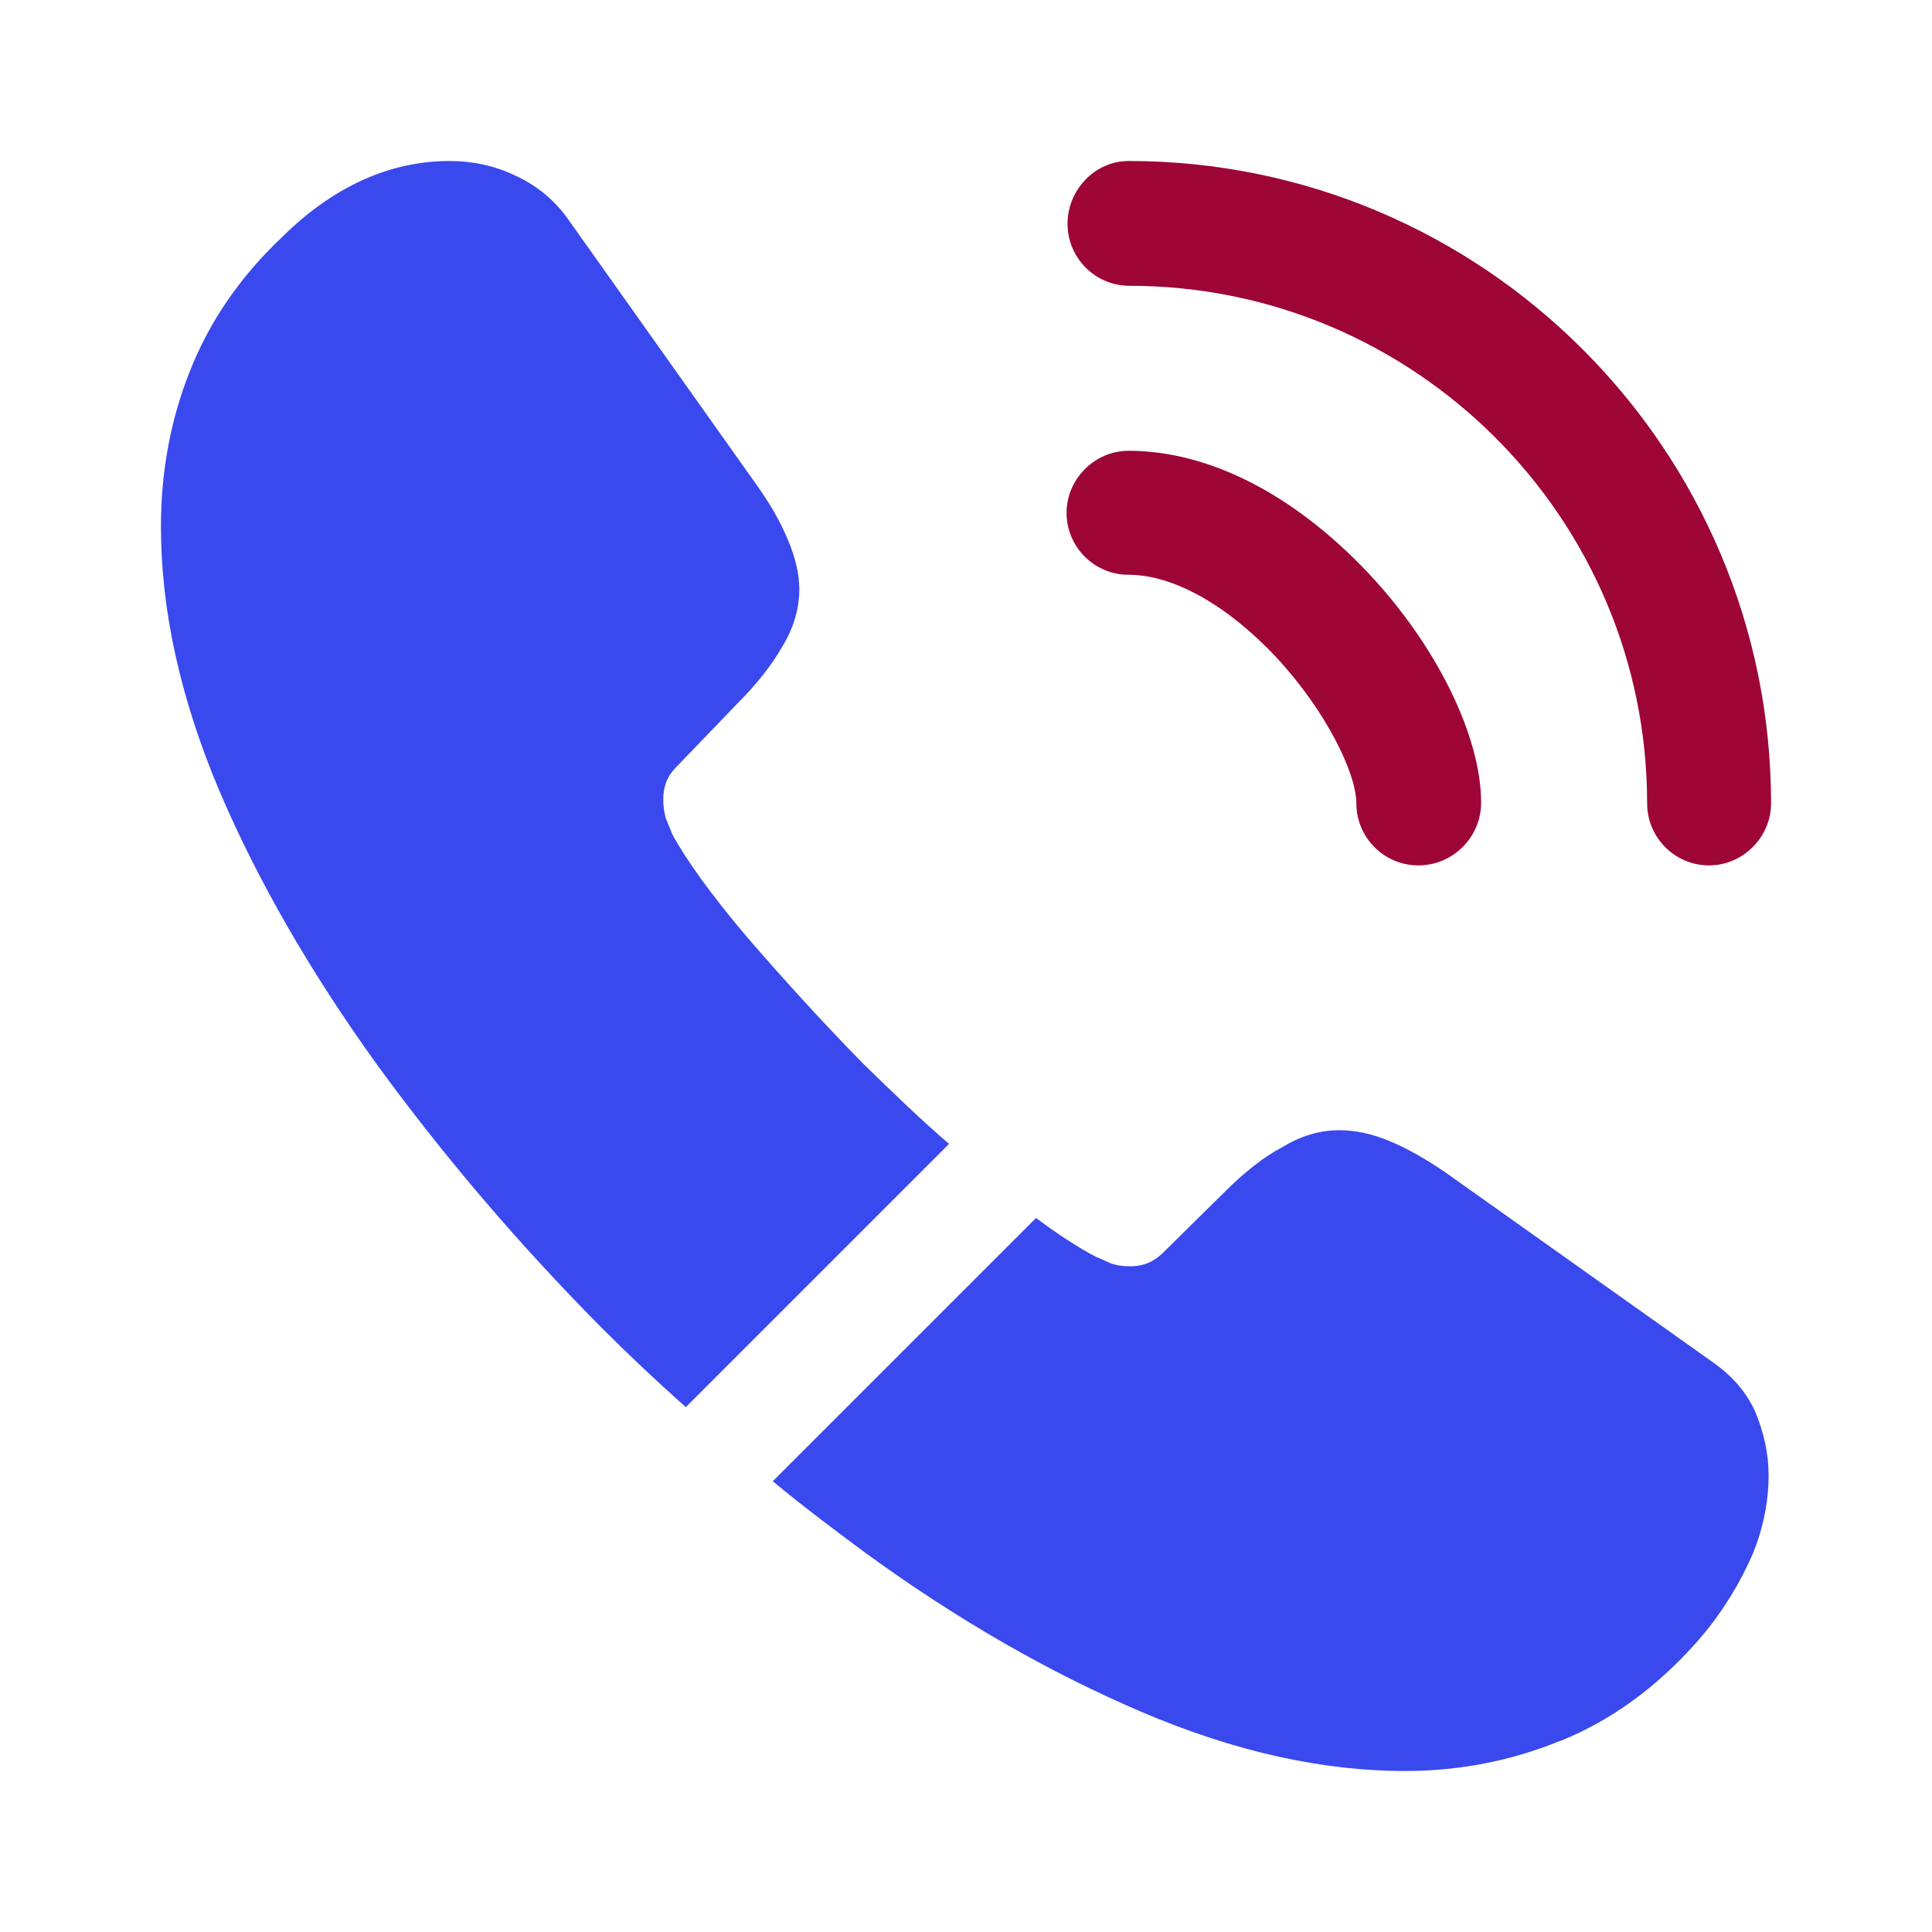
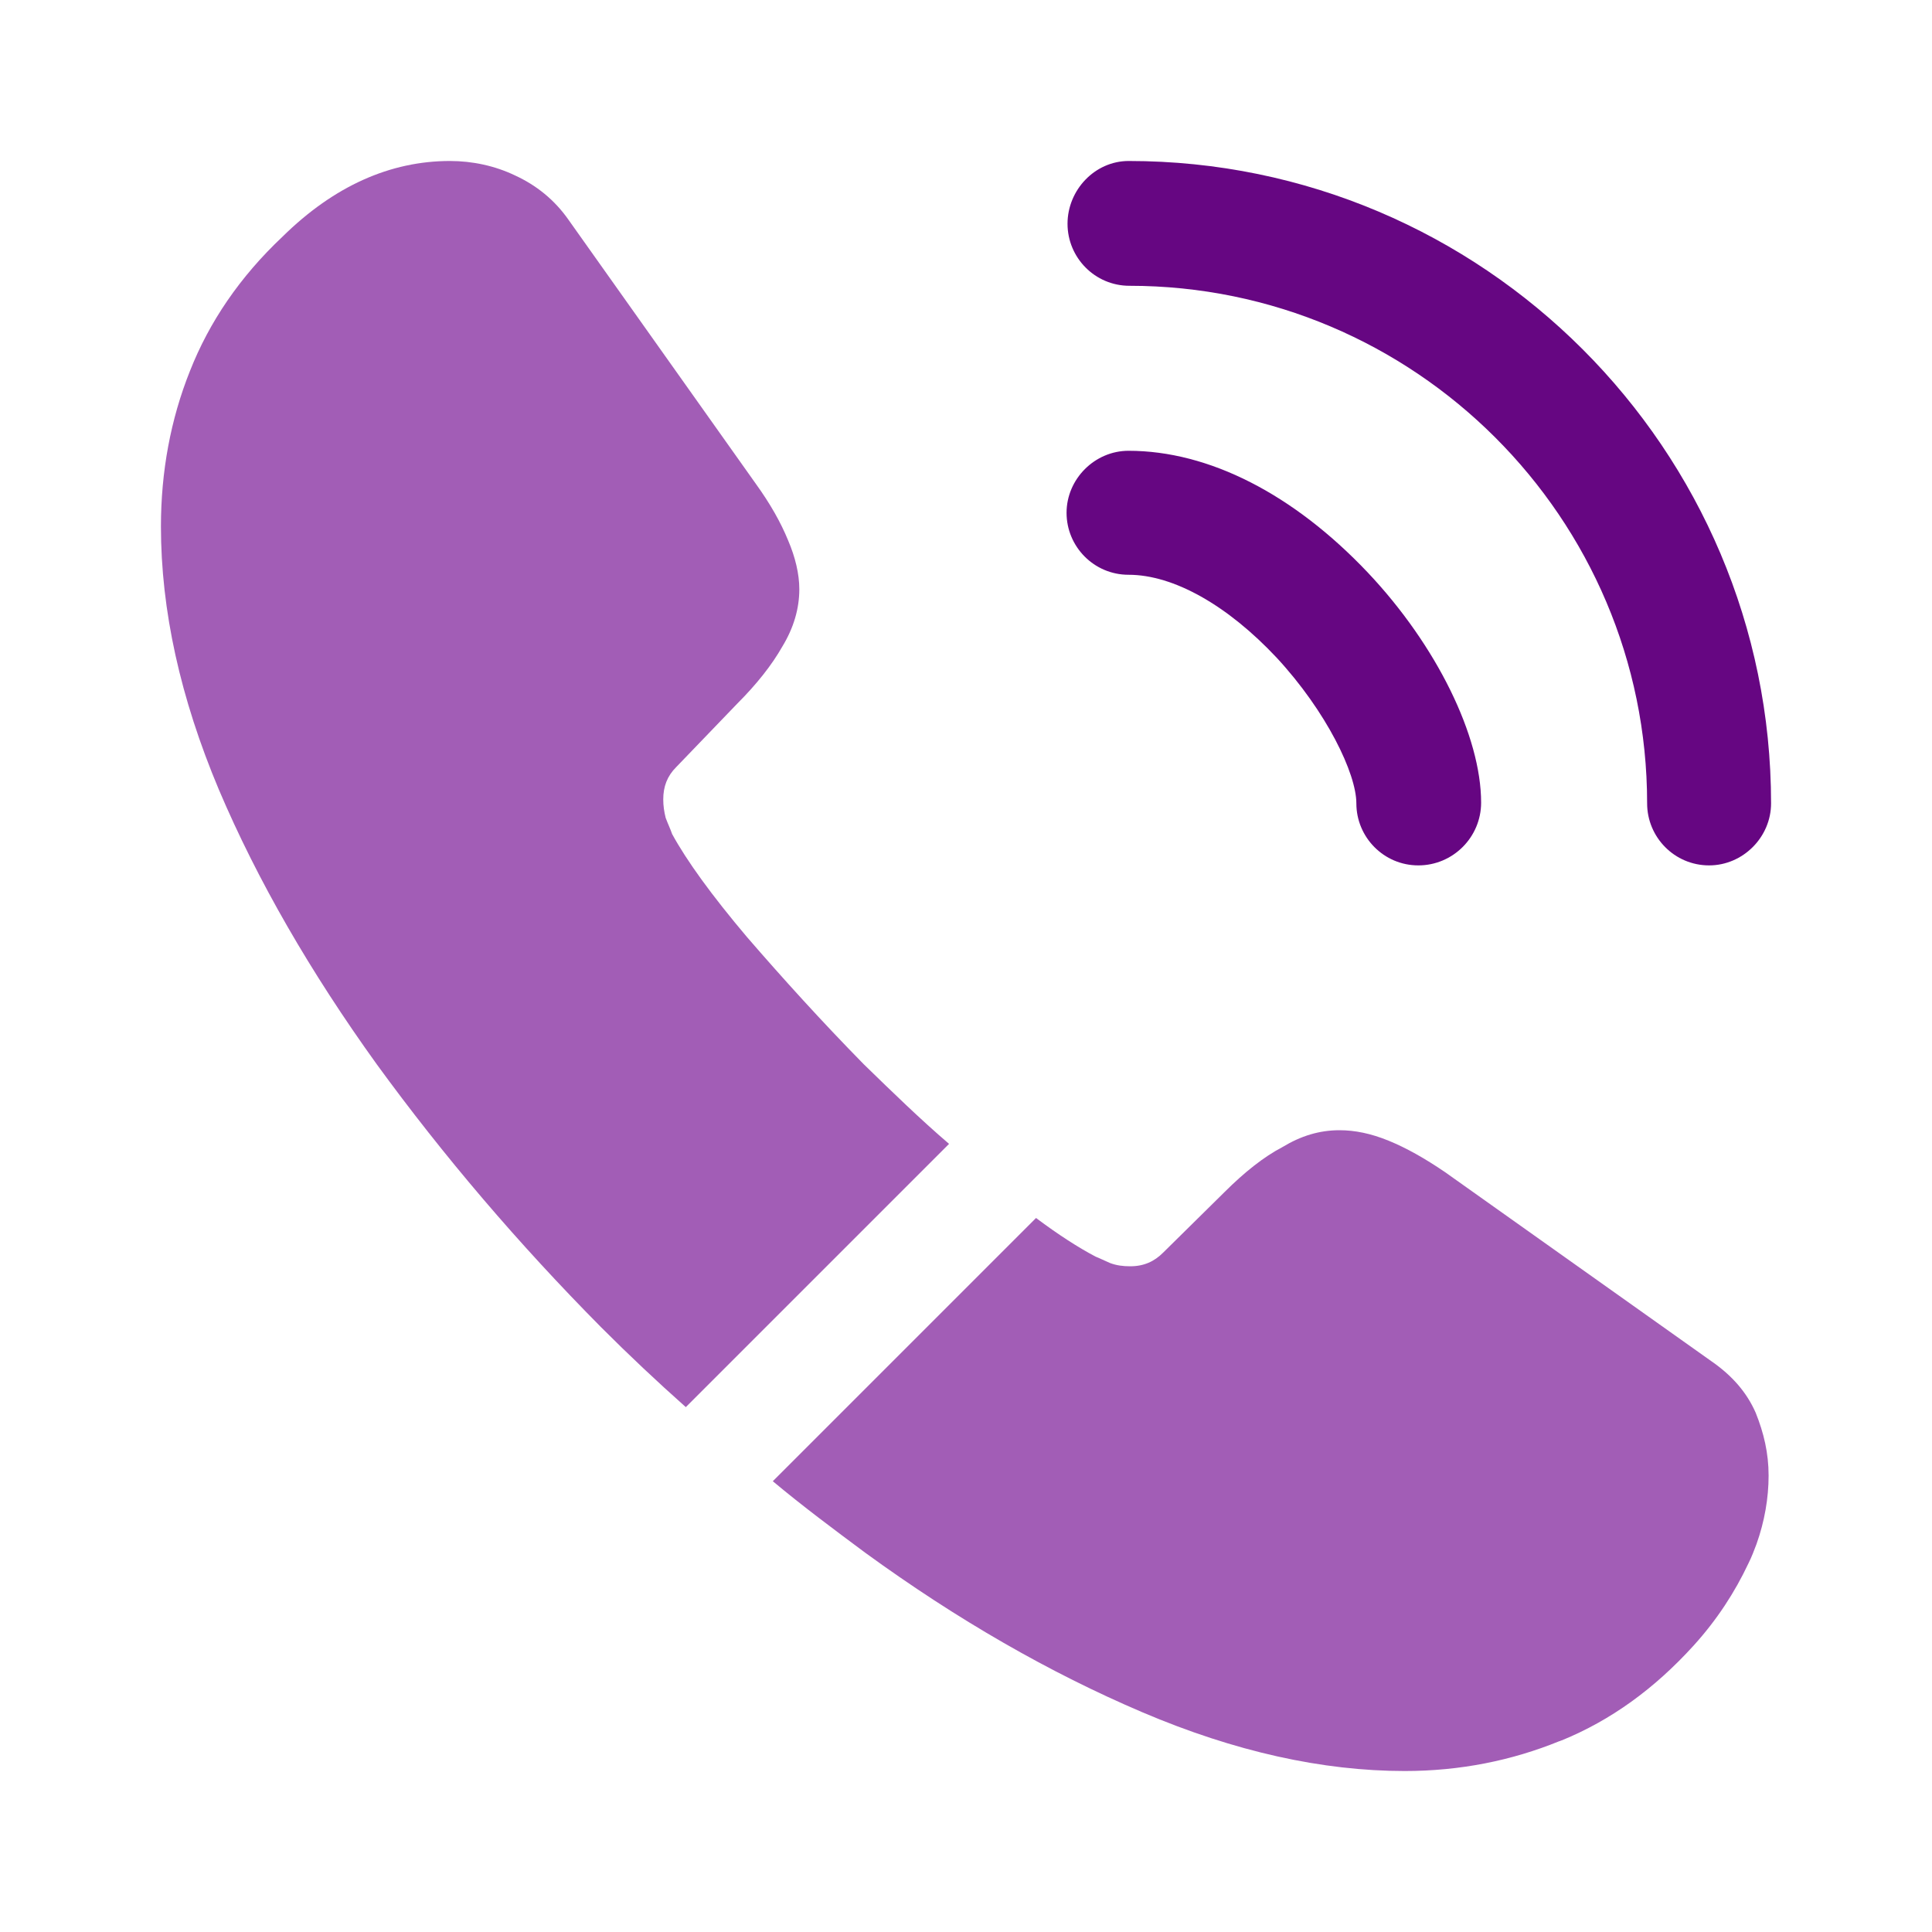
<svg xmlns="http://www.w3.org/2000/svg" width="40" height="40" viewBox="0 0 40 40" fill="none">
-   <path d="M29.365 17.917C28.649 17.917 28.082 17.333 28.082 16.633C28.082 16.017 27.465 14.733 26.432 13.617C25.415 12.533 24.299 11.9 23.365 11.9C22.649 11.9 22.082 11.317 22.082 10.617C22.082 9.917 22.665 9.333 23.365 9.333C25.032 9.333 26.782 10.233 28.315 11.85C29.749 13.367 30.665 15.25 30.665 16.617C30.665 17.333 30.082 17.917 29.365 17.917Z" fill="#9d0536" />
-   <path d="M35.385 17.917C34.668 17.917 34.102 17.333 34.102 16.633C34.102 10.717 29.285 5.917 23.385 5.917C22.668 5.917 22.102 5.333 22.102 4.633C22.102 3.933 22.668 3.333 23.368 3.333C30.702 3.333 36.668 9.3 36.668 16.633C36.668 17.333 36.085 17.917 35.385 17.917Z" fill="#9d0536" />
-   <path d="M19.649 23.683L14.199 29.133C13.599 28.6 13.015 28.05 12.449 27.483C10.732 25.75 9.182 23.933 7.799 22.033C6.432 20.133 5.332 18.233 4.532 16.35C3.732 14.45 3.332 12.633 3.332 10.9C3.332 9.767 3.532 8.683 3.932 7.683C4.332 6.667 4.965 5.733 5.849 4.9C6.915 3.85 8.082 3.333 9.315 3.333C9.782 3.333 10.249 3.433 10.665 3.633C11.099 3.833 11.482 4.133 11.782 4.567L15.649 10.017C15.949 10.433 16.165 10.817 16.315 11.183C16.465 11.533 16.549 11.883 16.549 12.2C16.549 12.6 16.432 13 16.199 13.383C15.982 13.767 15.665 14.167 15.265 14.567L13.999 15.883C13.815 16.067 13.732 16.283 13.732 16.55C13.732 16.683 13.749 16.8 13.782 16.933C13.832 17.067 13.882 17.167 13.915 17.267C14.215 17.817 14.732 18.533 15.465 19.4C16.215 20.267 17.015 21.15 17.882 22.033C18.482 22.617 19.065 23.183 19.649 23.683Z" fill="#3a49ed" />
-   <path d="M36.617 30.55C36.617 31.017 36.533 31.5 36.367 31.967C36.317 32.1 36.267 32.233 36.2 32.367C35.917 32.967 35.55 33.533 35.067 34.067C34.25 34.967 33.35 35.617 32.333 36.033C32.317 36.033 32.3 36.05 32.283 36.05C31.3 36.45 30.233 36.667 29.083 36.667C27.383 36.667 25.567 36.267 23.65 35.45C21.733 34.633 19.817 33.533 17.917 32.15C17.267 31.667 16.617 31.183 16 30.667L21.45 25.217C21.917 25.567 22.333 25.833 22.683 26.017C22.767 26.05 22.867 26.1 22.983 26.15C23.117 26.2 23.25 26.217 23.4 26.217C23.683 26.217 23.9 26.117 24.083 25.933L25.35 24.683C25.767 24.267 26.167 23.95 26.55 23.75C26.933 23.517 27.317 23.4 27.733 23.4C28.05 23.4 28.383 23.467 28.75 23.617C29.117 23.767 29.5 23.983 29.917 24.267L35.433 28.183C35.867 28.483 36.167 28.833 36.35 29.25C36.517 29.667 36.617 30.083 36.617 30.55Z" fill="#3a49ed" />
+   <path d="M29.365 17.917C28.649 17.917 28.082 17.333 28.082 16.633C28.082 16.017 27.465 14.733 26.432 13.617C25.415 12.533 24.299 11.9 23.365 11.9C22.649 11.9 22.082 11.317 22.082 10.617C22.082 9.917 22.665 9.333 23.365 9.333C25.032 9.333 26.782 10.233 28.315 11.85C29.749 13.367 30.665 15.25 30.665 16.617C30.665 17.333 30.082 17.917 29.365 17.917Z" fill="#660682" />
+   <path d="M35.385 17.917C34.668 17.917 34.102 17.333 34.102 16.633C34.102 10.717 29.285 5.917 23.385 5.917C22.668 5.917 22.102 5.333 22.102 4.633C22.102 3.933 22.668 3.333 23.368 3.333C30.702 3.333 36.668 9.3 36.668 16.633C36.668 17.333 36.085 17.917 35.385 17.917Z" fill="#660682" />
+   <path d="M19.649 23.683L14.199 29.133C13.599 28.6 13.015 28.05 12.449 27.483C10.732 25.75 9.182 23.933 7.799 22.033C6.432 20.133 5.332 18.233 4.532 16.35C3.732 14.45 3.332 12.633 3.332 10.9C3.332 9.767 3.532 8.683 3.932 7.683C4.332 6.667 4.965 5.733 5.849 4.9C6.915 3.85 8.082 3.333 9.315 3.333C9.782 3.333 10.249 3.433 10.665 3.633C11.099 3.833 11.482 4.133 11.782 4.567L15.649 10.017C15.949 10.433 16.165 10.817 16.315 11.183C16.465 11.533 16.549 11.883 16.549 12.2C16.549 12.6 16.432 13 16.199 13.383C15.982 13.767 15.665 14.167 15.265 14.567L13.999 15.883C13.815 16.067 13.732 16.283 13.732 16.55C13.732 16.683 13.749 16.8 13.782 16.933C13.832 17.067 13.882 17.167 13.915 17.267C14.215 17.817 14.732 18.533 15.465 19.4C16.215 20.267 17.015 21.15 17.882 22.033C18.482 22.617 19.065 23.183 19.649 23.683Z" fill="#A25DB6" />
+   <path d="M36.617 30.55C36.617 31.017 36.533 31.5 36.367 31.967C36.317 32.1 36.267 32.233 36.2 32.367C35.917 32.967 35.55 33.533 35.067 34.067C34.25 34.967 33.35 35.617 32.333 36.033C32.317 36.033 32.3 36.05 32.283 36.05C31.3 36.45 30.233 36.667 29.083 36.667C27.383 36.667 25.567 36.267 23.65 35.45C21.733 34.633 19.817 33.533 17.917 32.15C17.267 31.667 16.617 31.183 16 30.667L21.45 25.217C21.917 25.567 22.333 25.833 22.683 26.017C22.767 26.05 22.867 26.1 22.983 26.15C23.117 26.2 23.25 26.217 23.4 26.217C23.683 26.217 23.9 26.117 24.083 25.933L25.35 24.683C25.767 24.267 26.167 23.95 26.55 23.75C26.933 23.517 27.317 23.4 27.733 23.4C28.05 23.4 28.383 23.467 28.75 23.617C29.117 23.767 29.5 23.983 29.917 24.267L35.433 28.183C35.867 28.483 36.167 28.833 36.35 29.25C36.517 29.667 36.617 30.083 36.617 30.55Z" fill="#A25DB6" />
</svg>
